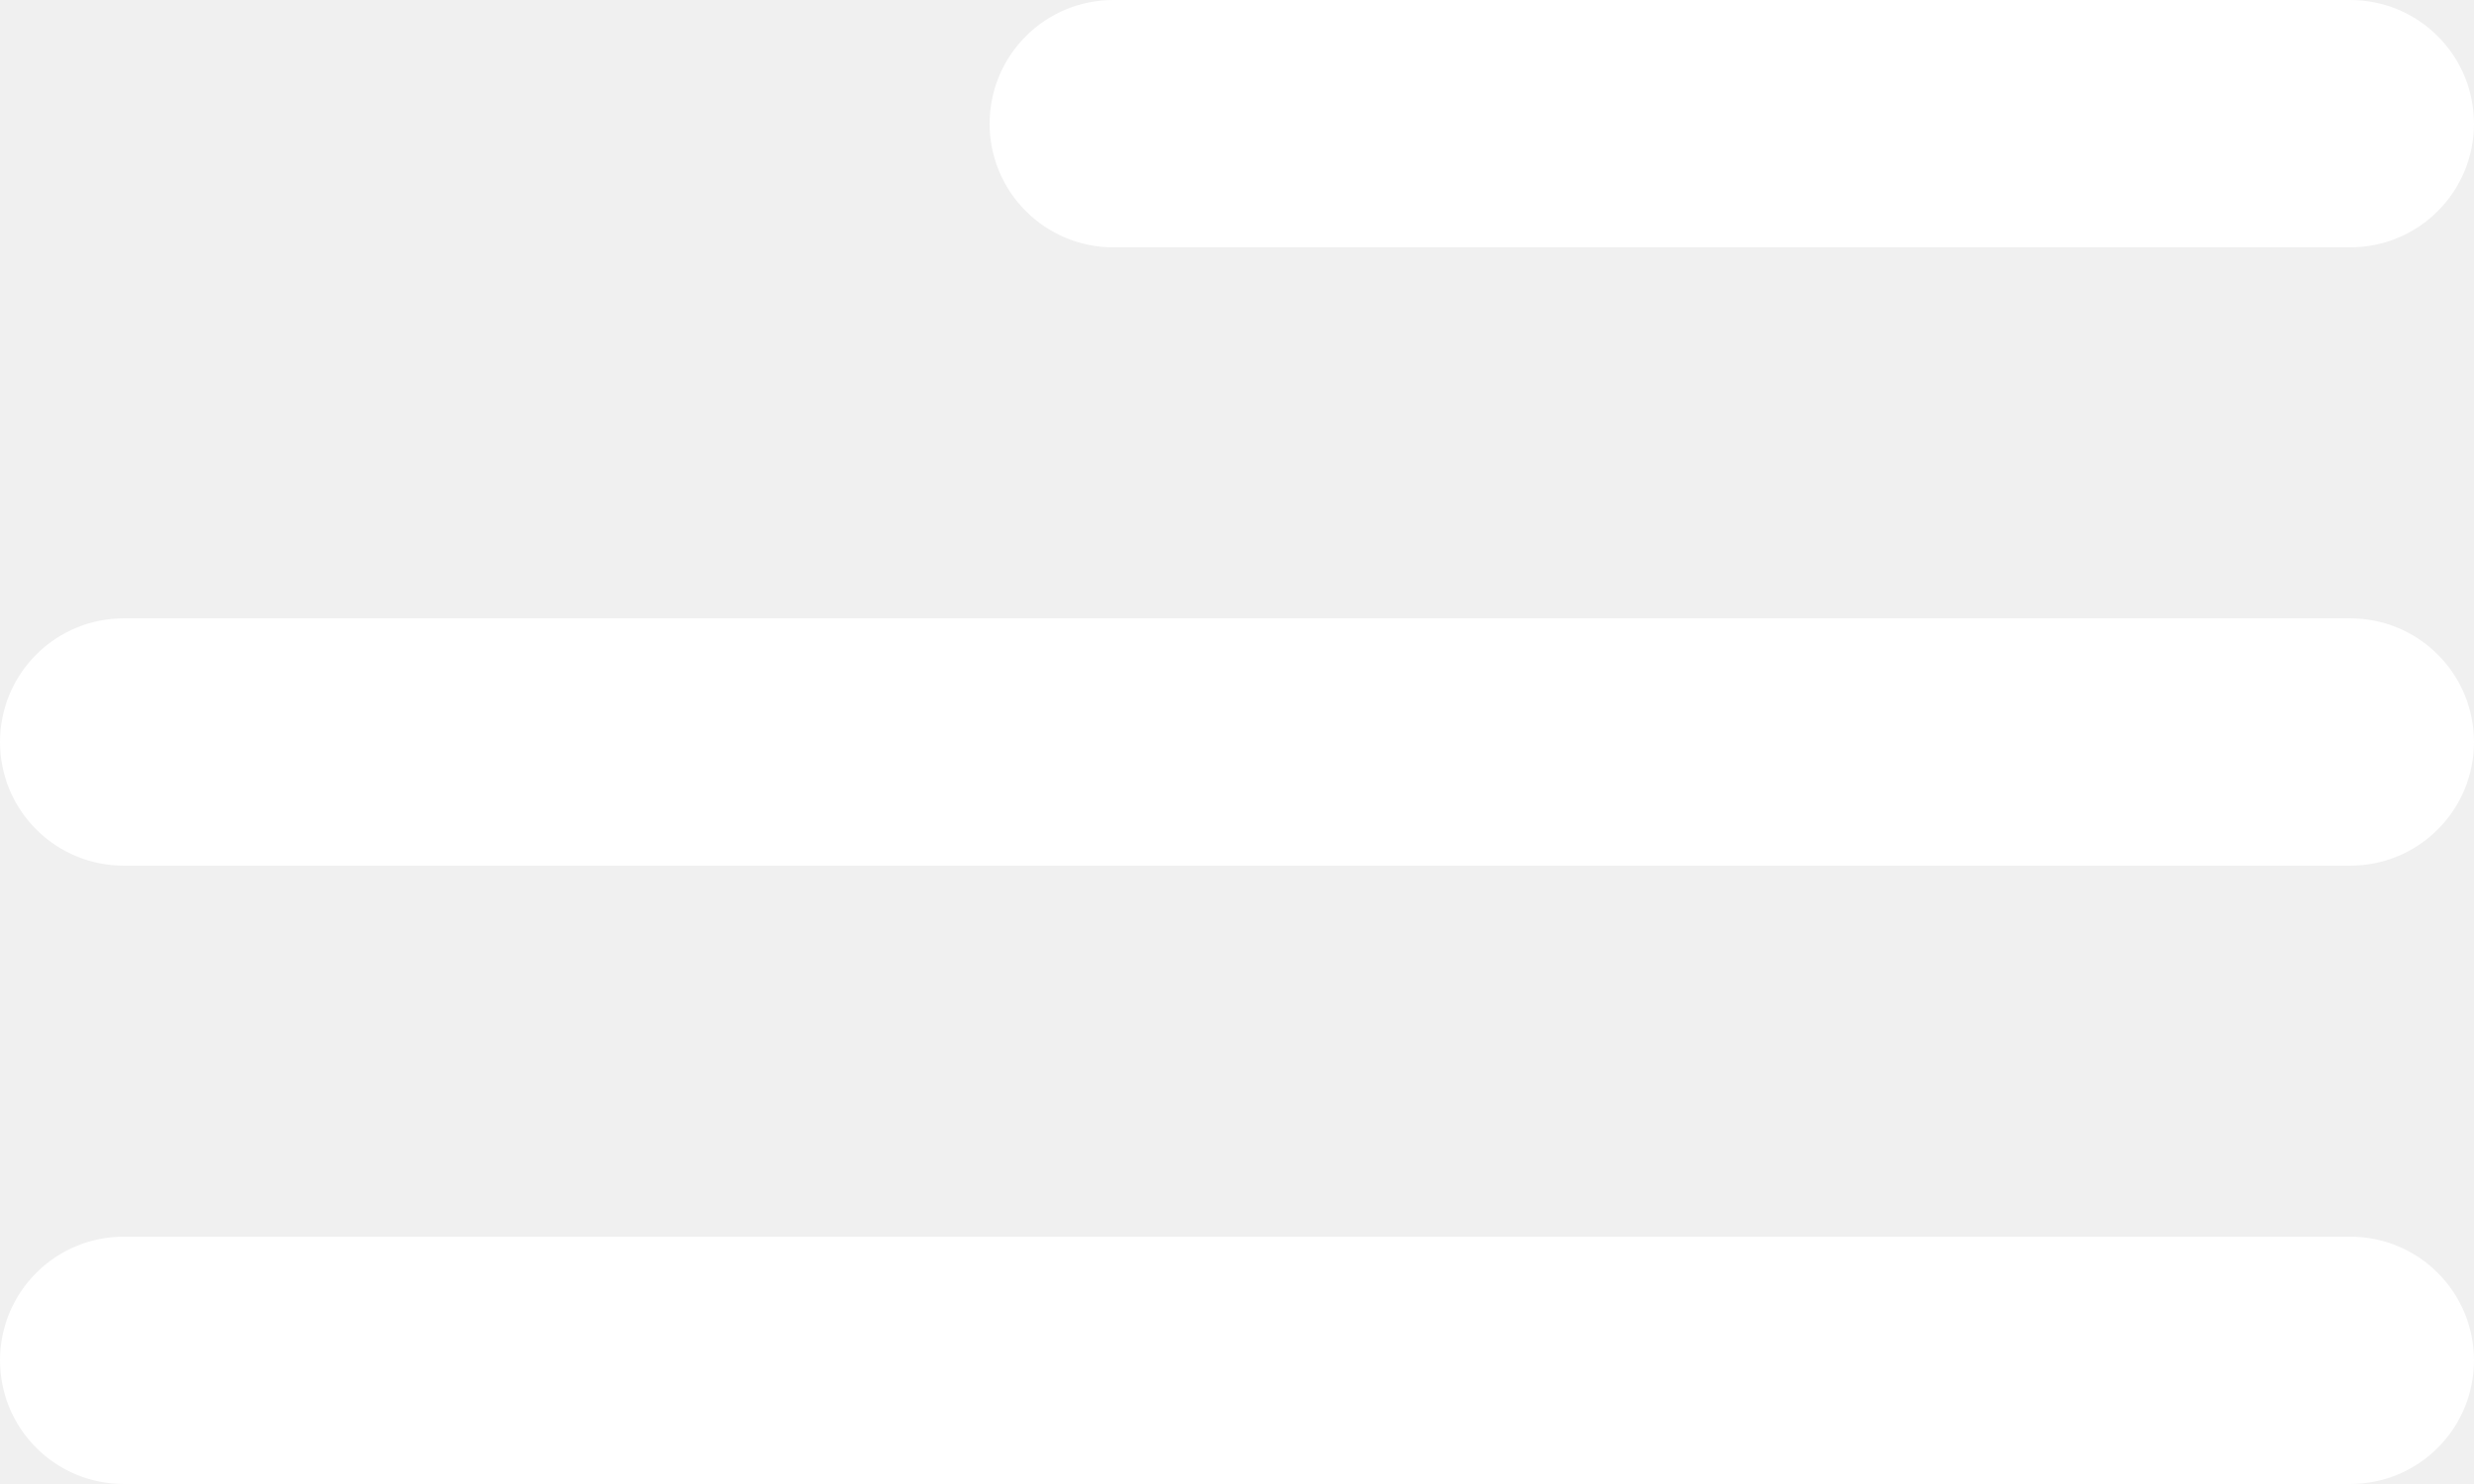
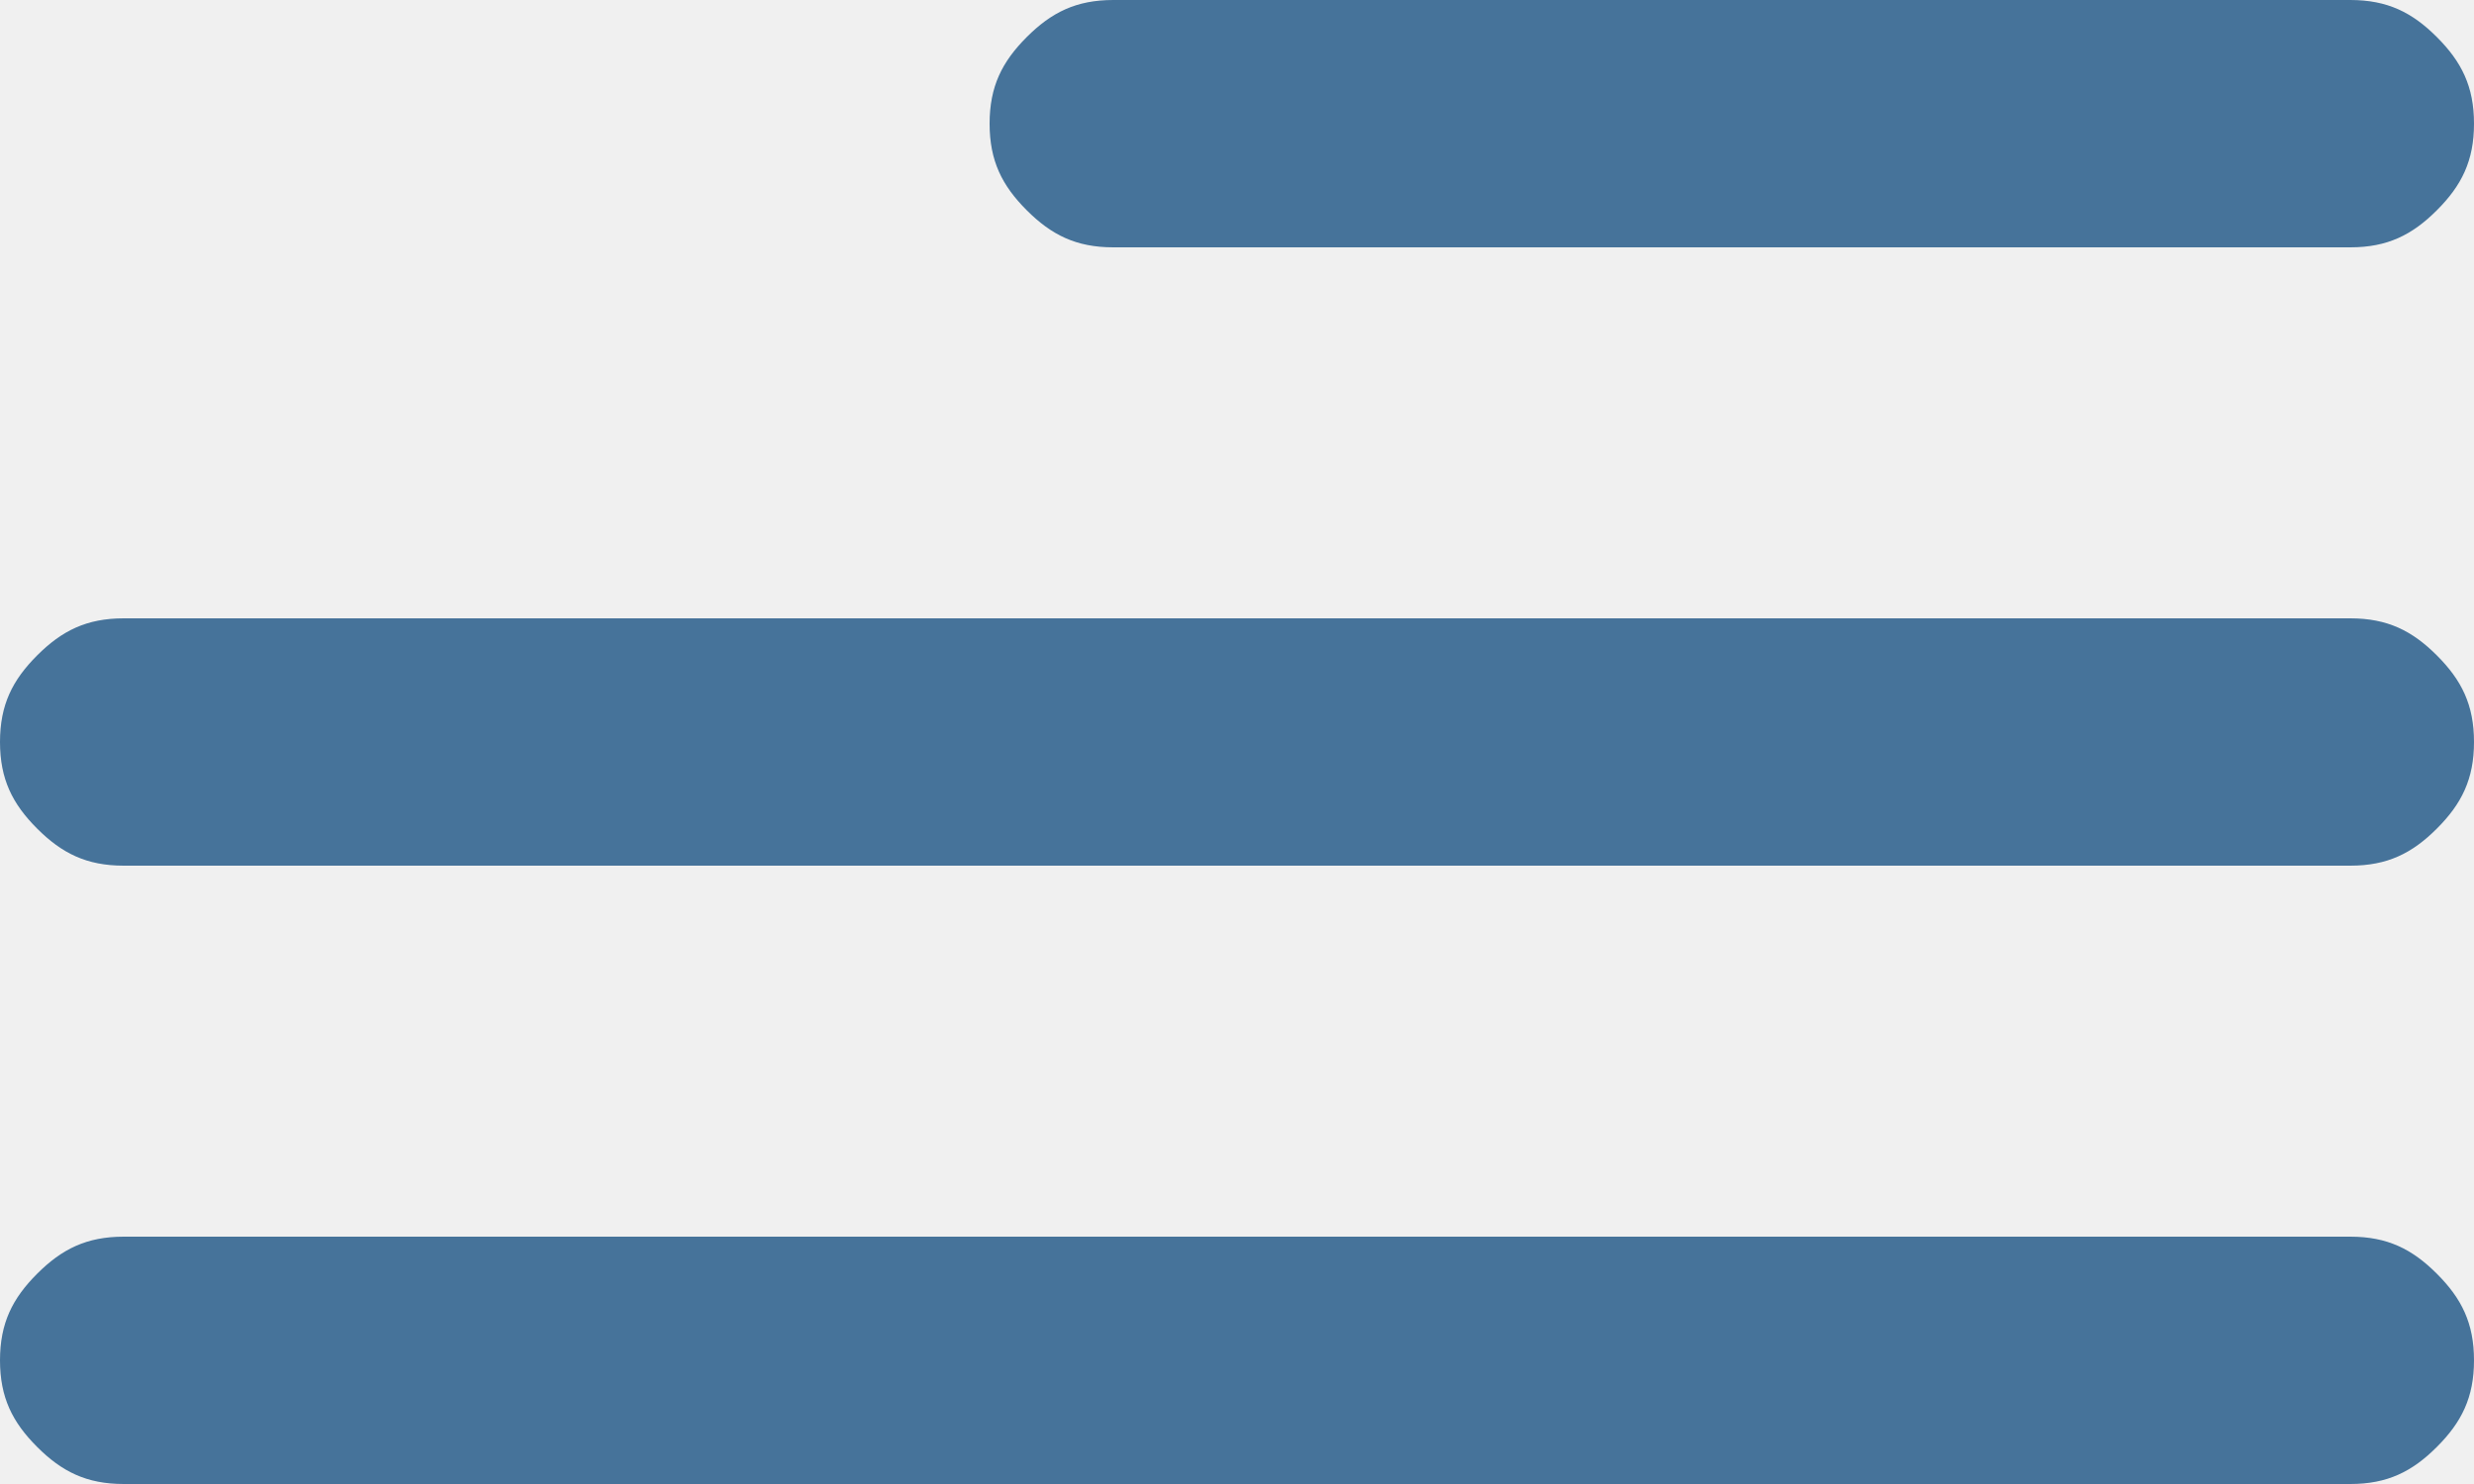
- <svg xmlns="http://www.w3.org/2000/svg" width="20" height="12" viewBox="0 0 20 12" fill="#FFF">
-   <path d="M9 2L19 2C19.265 2 19.52 1.895 19.707 1.707C19.895 1.52 20 1.265 20 1C20 0.735 19.895 0.48 19.707 0.293C19.52 0.105 19.265 0 19 0L9 0C8.735 0 8.48 0.105 8.293 0.293C8.105 0.48 8 0.735 8 1C8 1.265 8.105 1.52 8.293 1.707C8.48 1.895 8.735 2 9 2ZM19 10L1 10C0.735 10 0.48 10.105 0.293 10.293C0.105 10.48 0 10.735 0 11C0 11.265 0.105 11.52 0.293 11.707C0.48 11.895 0.735 12 1 12L19 12C19.265 12 19.52 11.895 19.707 11.707C19.895 11.52 20 11.265 20 11C20 10.735 19.895 10.48 19.707 10.293C19.52 10.105 19.265 10 19 10V10ZM1 7L19 7C19.265 7 19.52 6.895 19.707 6.707C19.895 6.52 20 6.265 20 6C20 5.735 19.895 5.48 19.707 5.293C19.52 5.105 19.265 5 19 5L1 5C0.735 5 0.48 5.105 0.293 5.293C0.105 5.48 0 5.735 0 6C0 6.265 0.105 6.52 0.293 6.707C0.48 6.895 0.735 7 1 7Z" fill="#FFFFFF" />
+ <svg xmlns="http://www.w3.org/2000/svg" version="1.1" id="Layer_1" x="0px" y="0px" viewBox="0 0 20 12" style="enable-background:new 0 0 20 12;" xml:space="preserve">
+   <style type="text/css">
+ 	.st0{fill:#46739A;}
+ </style>
+   <path class="st0" d="M9,2h10c0.3,0,0.5-0.1,0.7-0.3C19.9,1.5,20,1.3,20,1c0-0.3-0.1-0.5-0.3-0.7C19.5,0.1,19.3,0,19,0H9  C8.7,0,8.5,0.1,8.3,0.3C8.1,0.5,8,0.7,8,1c0,0.3,0.1,0.5,0.3,0.7C8.5,1.9,8.7,2,9,2z M19,10H1c-0.3,0-0.5,0.1-0.7,0.3  C0.1,10.5,0,10.7,0,11s0.1,0.5,0.3,0.7C0.5,11.9,0.7,12,1,12h18c0.3,0,0.5-0.1,0.7-0.3S20,11.3,20,11s-0.1-0.5-0.3-0.7  S19.3,10,19,10L19,10z M1,7h18c0.3,0,0.5-0.1,0.7-0.3C19.9,6.5,20,6.3,20,6s-0.1-0.5-0.3-0.7C19.5,5.1,19.3,5,19,5H1  C0.7,5,0.5,5.1,0.3,5.3C0.1,5.5,0,5.7,0,6s0.1,0.5,0.3,0.7C0.5,6.9,0.7,7,1,7z" />
</svg>
